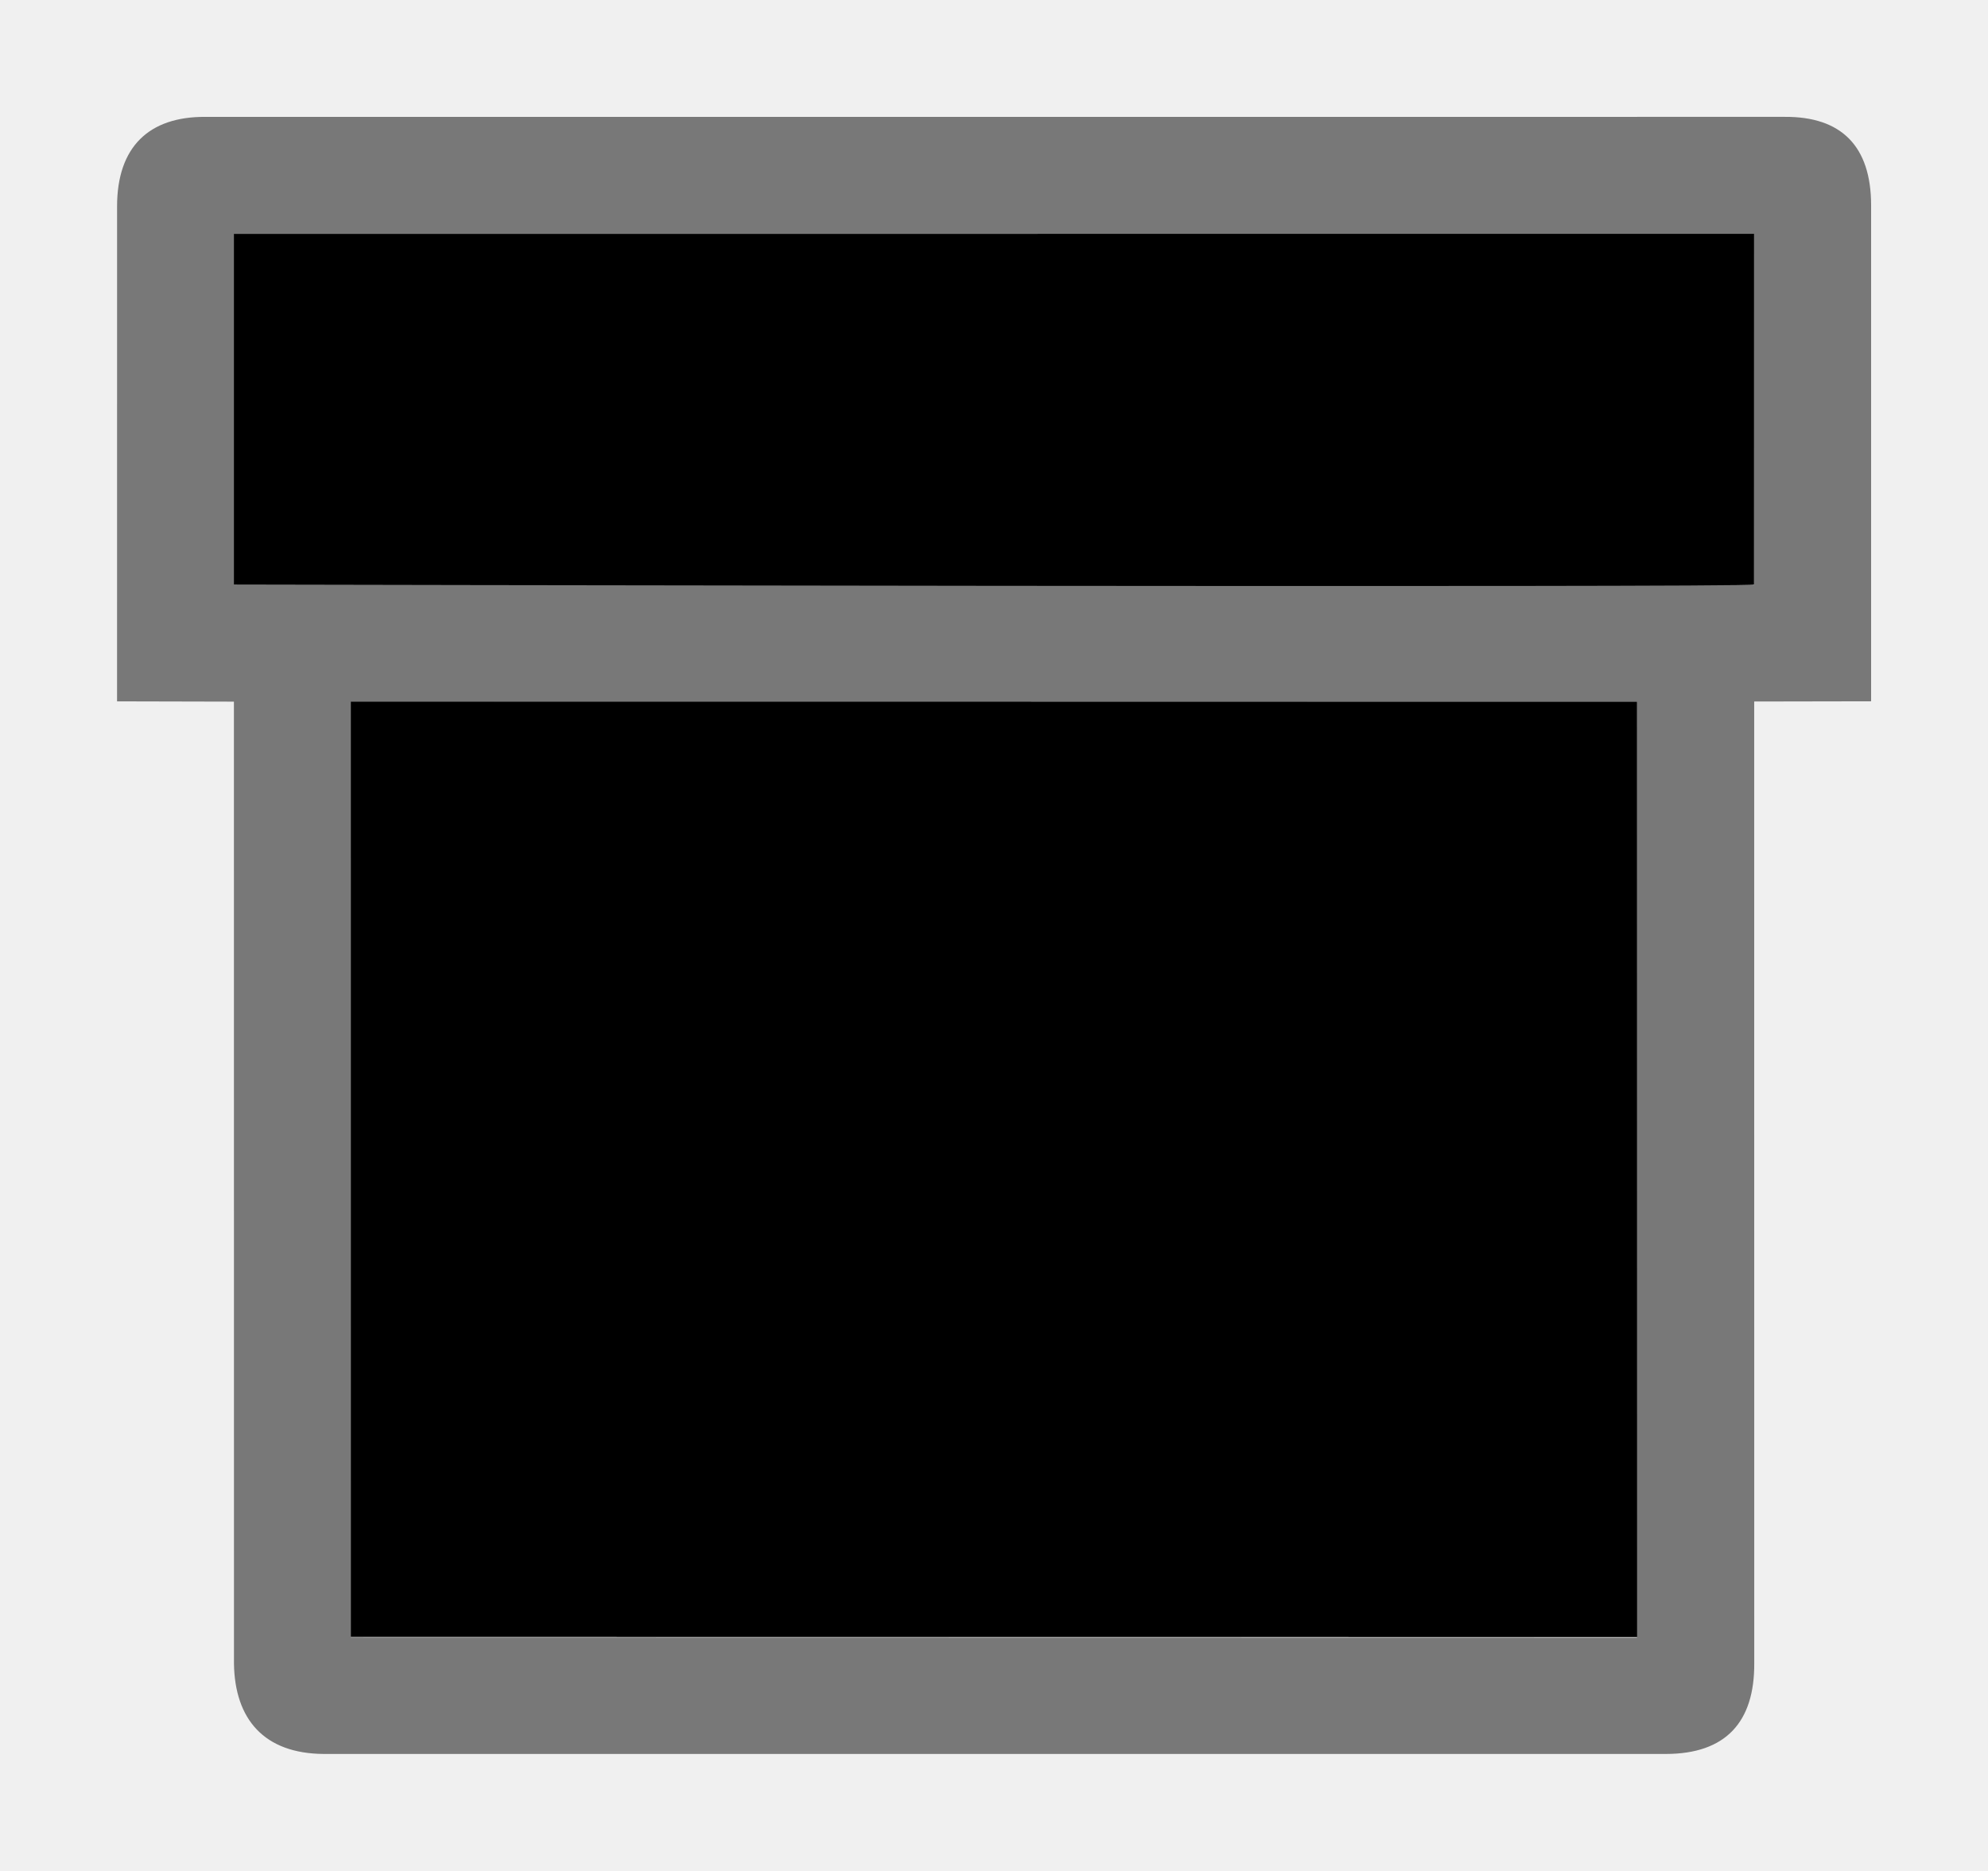
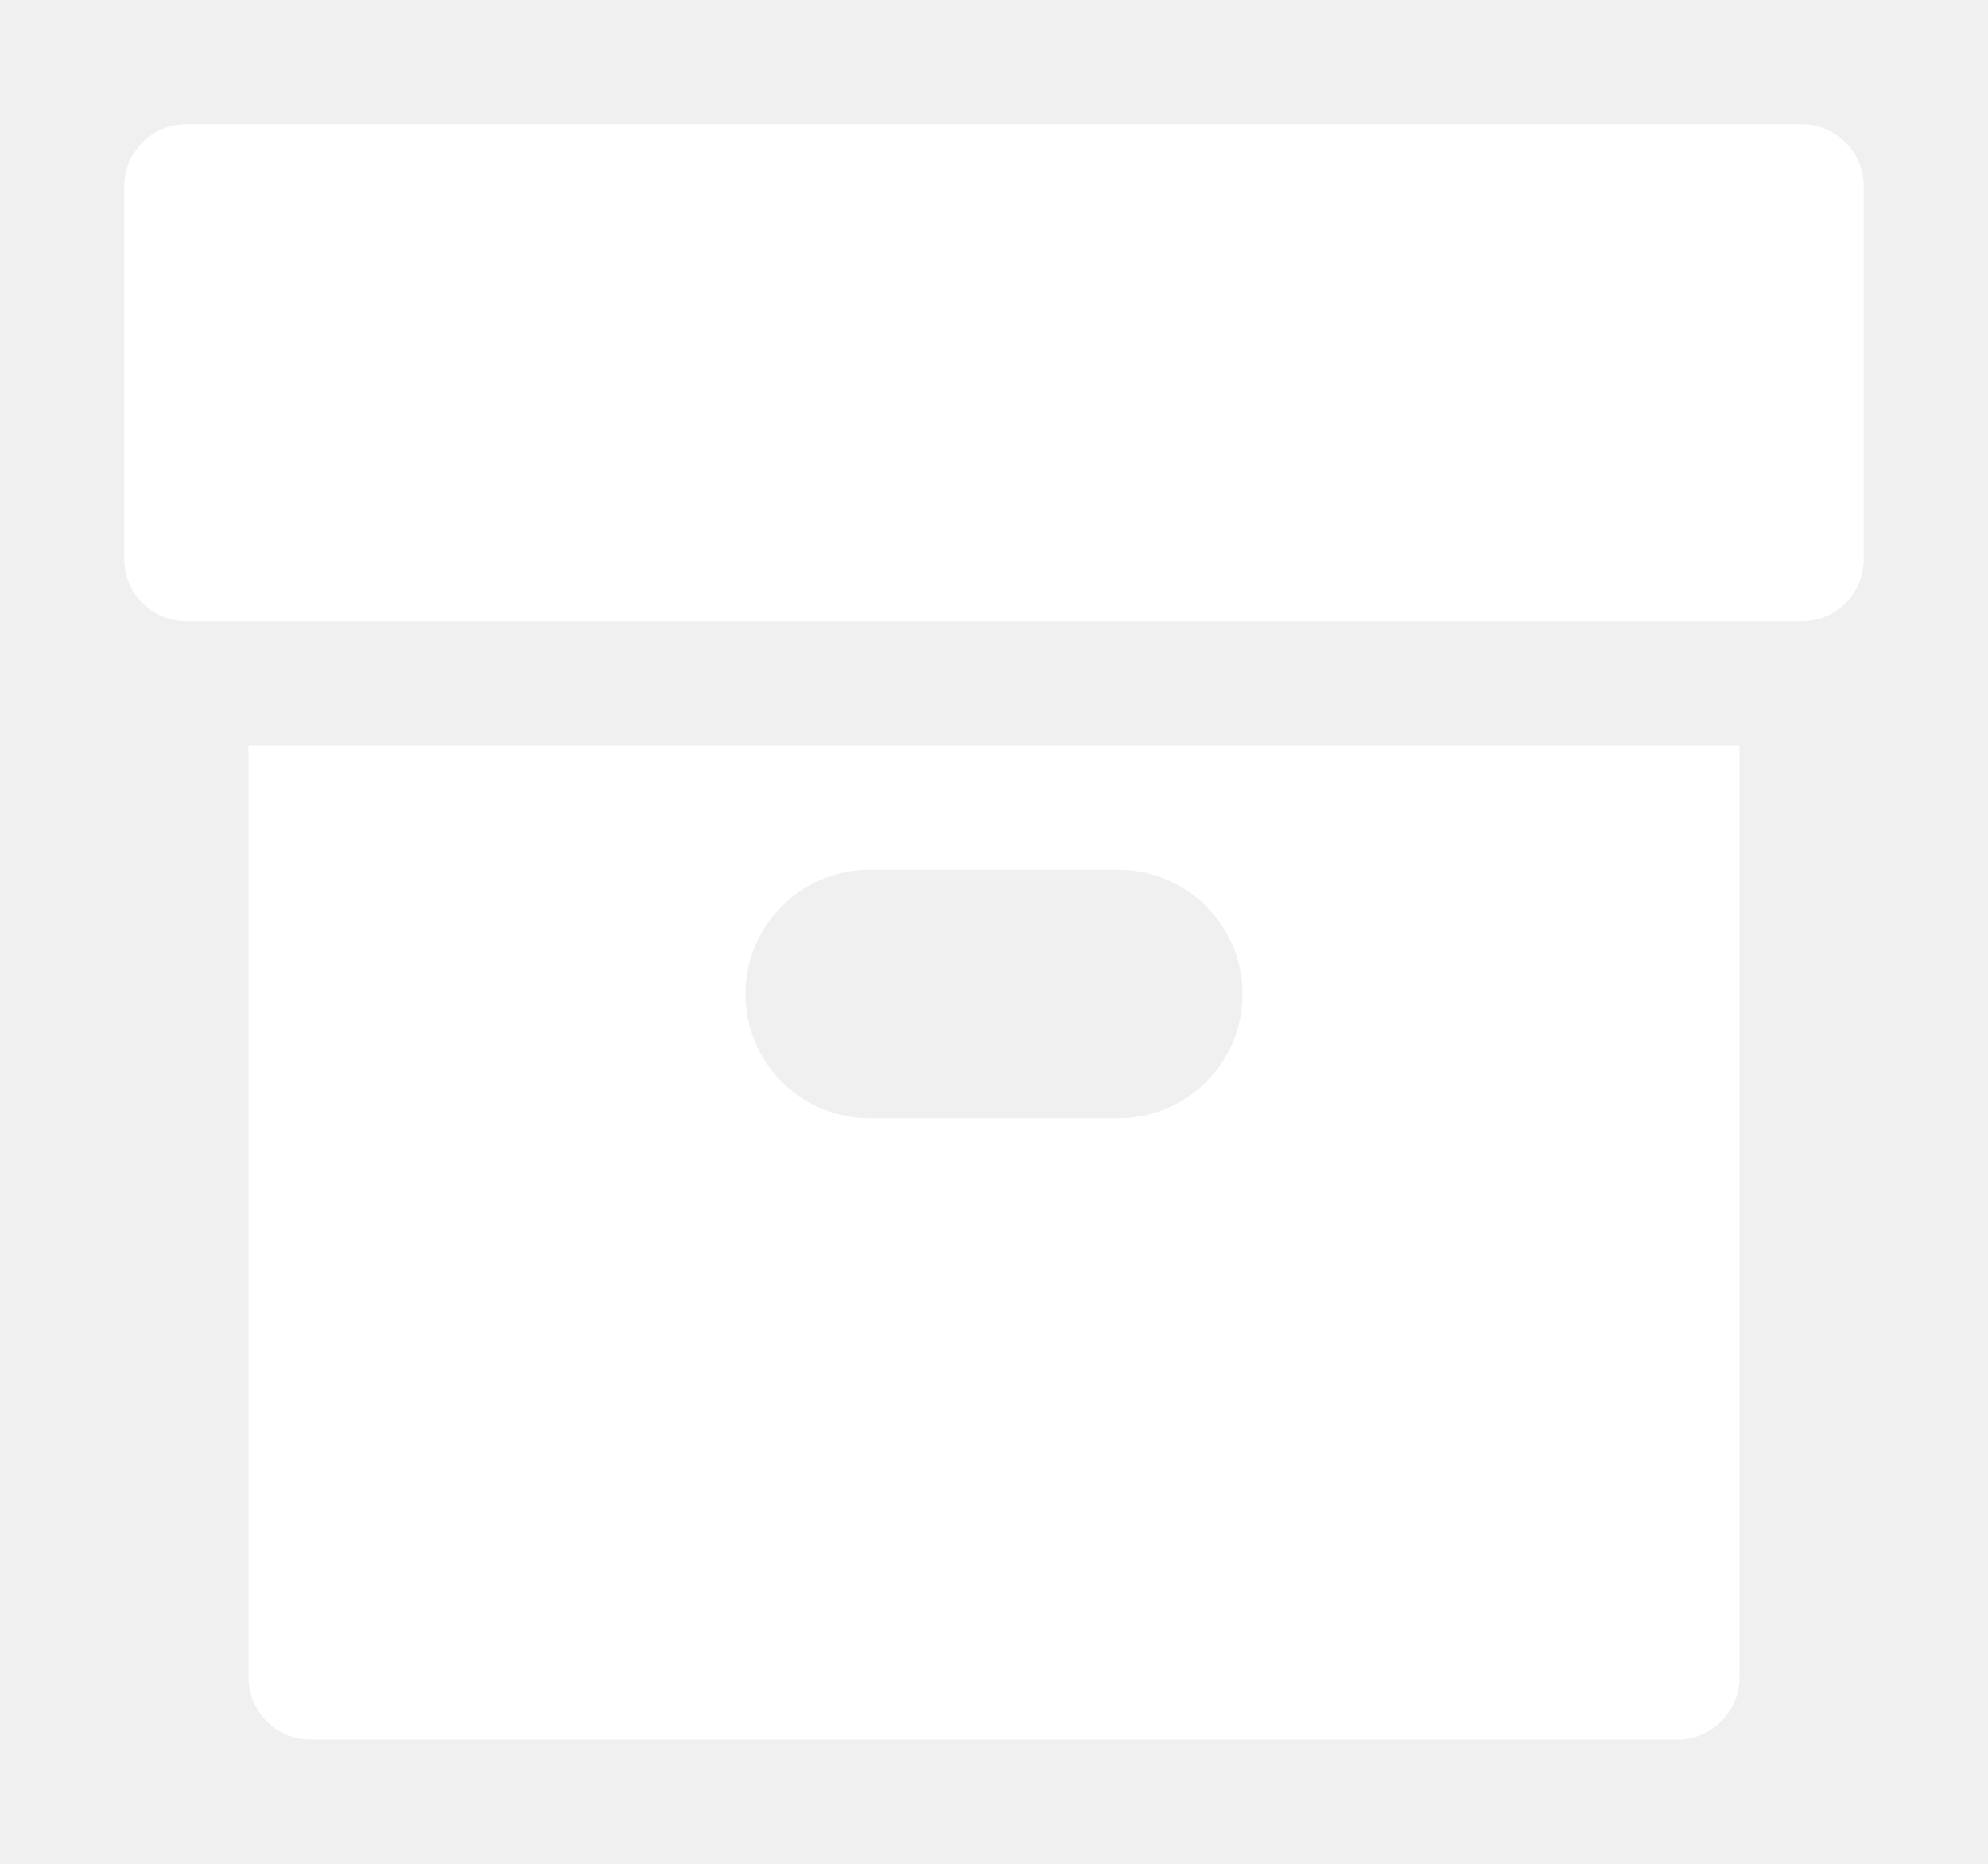
- <svg xmlns="http://www.w3.org/2000/svg" id="svg1" height="1600" viewBox="0 0 1700 1600" width="1700">
-   <g id="blender_collection" fill="fff">
-     <path id="path1" d="m1499.531 100.43-1299.986.037-.012 299.992s1299.687 2.637 1299.951-.078zm-1200.023 399.998.016 799.93 1099.996.082-.055-799.934z" transform="translate(.461255 99.54044)" />
+ <svg xmlns="http://www.w3.org/2000/svg" height="1500" viewBox="0 0 1600 1500" width="1600">
+   <g fill="#fff">
+     <path d="m1456 538v7.5c0 .276.224.5.5.5h11c.276-0.0.5-.224.5-.5v-7.5zm5 1h2a1 1 0 1 1 0 2h-2a1 1 0 1 1 0-2zm-5.5-6c-.276 0-.5.224-.5.5v3c0 .276.224.5.5.5h13c.276-0.0.5-.224.5-.5v-3c0-.276-.224-.5-.5-.5z" transform="matrix(100 0 0 100 -145400.005 -53200)" />
  </g>
-   <path id="path2" d="m175.665 99.949c-48.158-.323-75.546 25.527-75.547 76.532l-.014 423.308s57.23.189 99.927.235l.047 822.689c.692 47.417 25.652 76.903 76.745 77.232h1147.551c51.746 0 76.035-27.641 75.738-77.572l-.054-822.454c43.734-.131 99.986-.182 99.986-.182v-424.071c0-51.005-25.744-76.054-73.902-75.731zm24.556 100.302h1299.804v299.886l-1299.967-.101zm99.81 399.856 1099.967-.072-.203 800.441-1099.804-.199z" fill-opacity=".5" stroke-width="99.834" />
-   <path id="handhold" d="m700.41 701.408c-136.448.306-129.5 200.279 0 200h299.033c133.059-.075 132.829-199.928 0-200z" fill-opacity=".94" stroke-width=".996" />
</svg>
